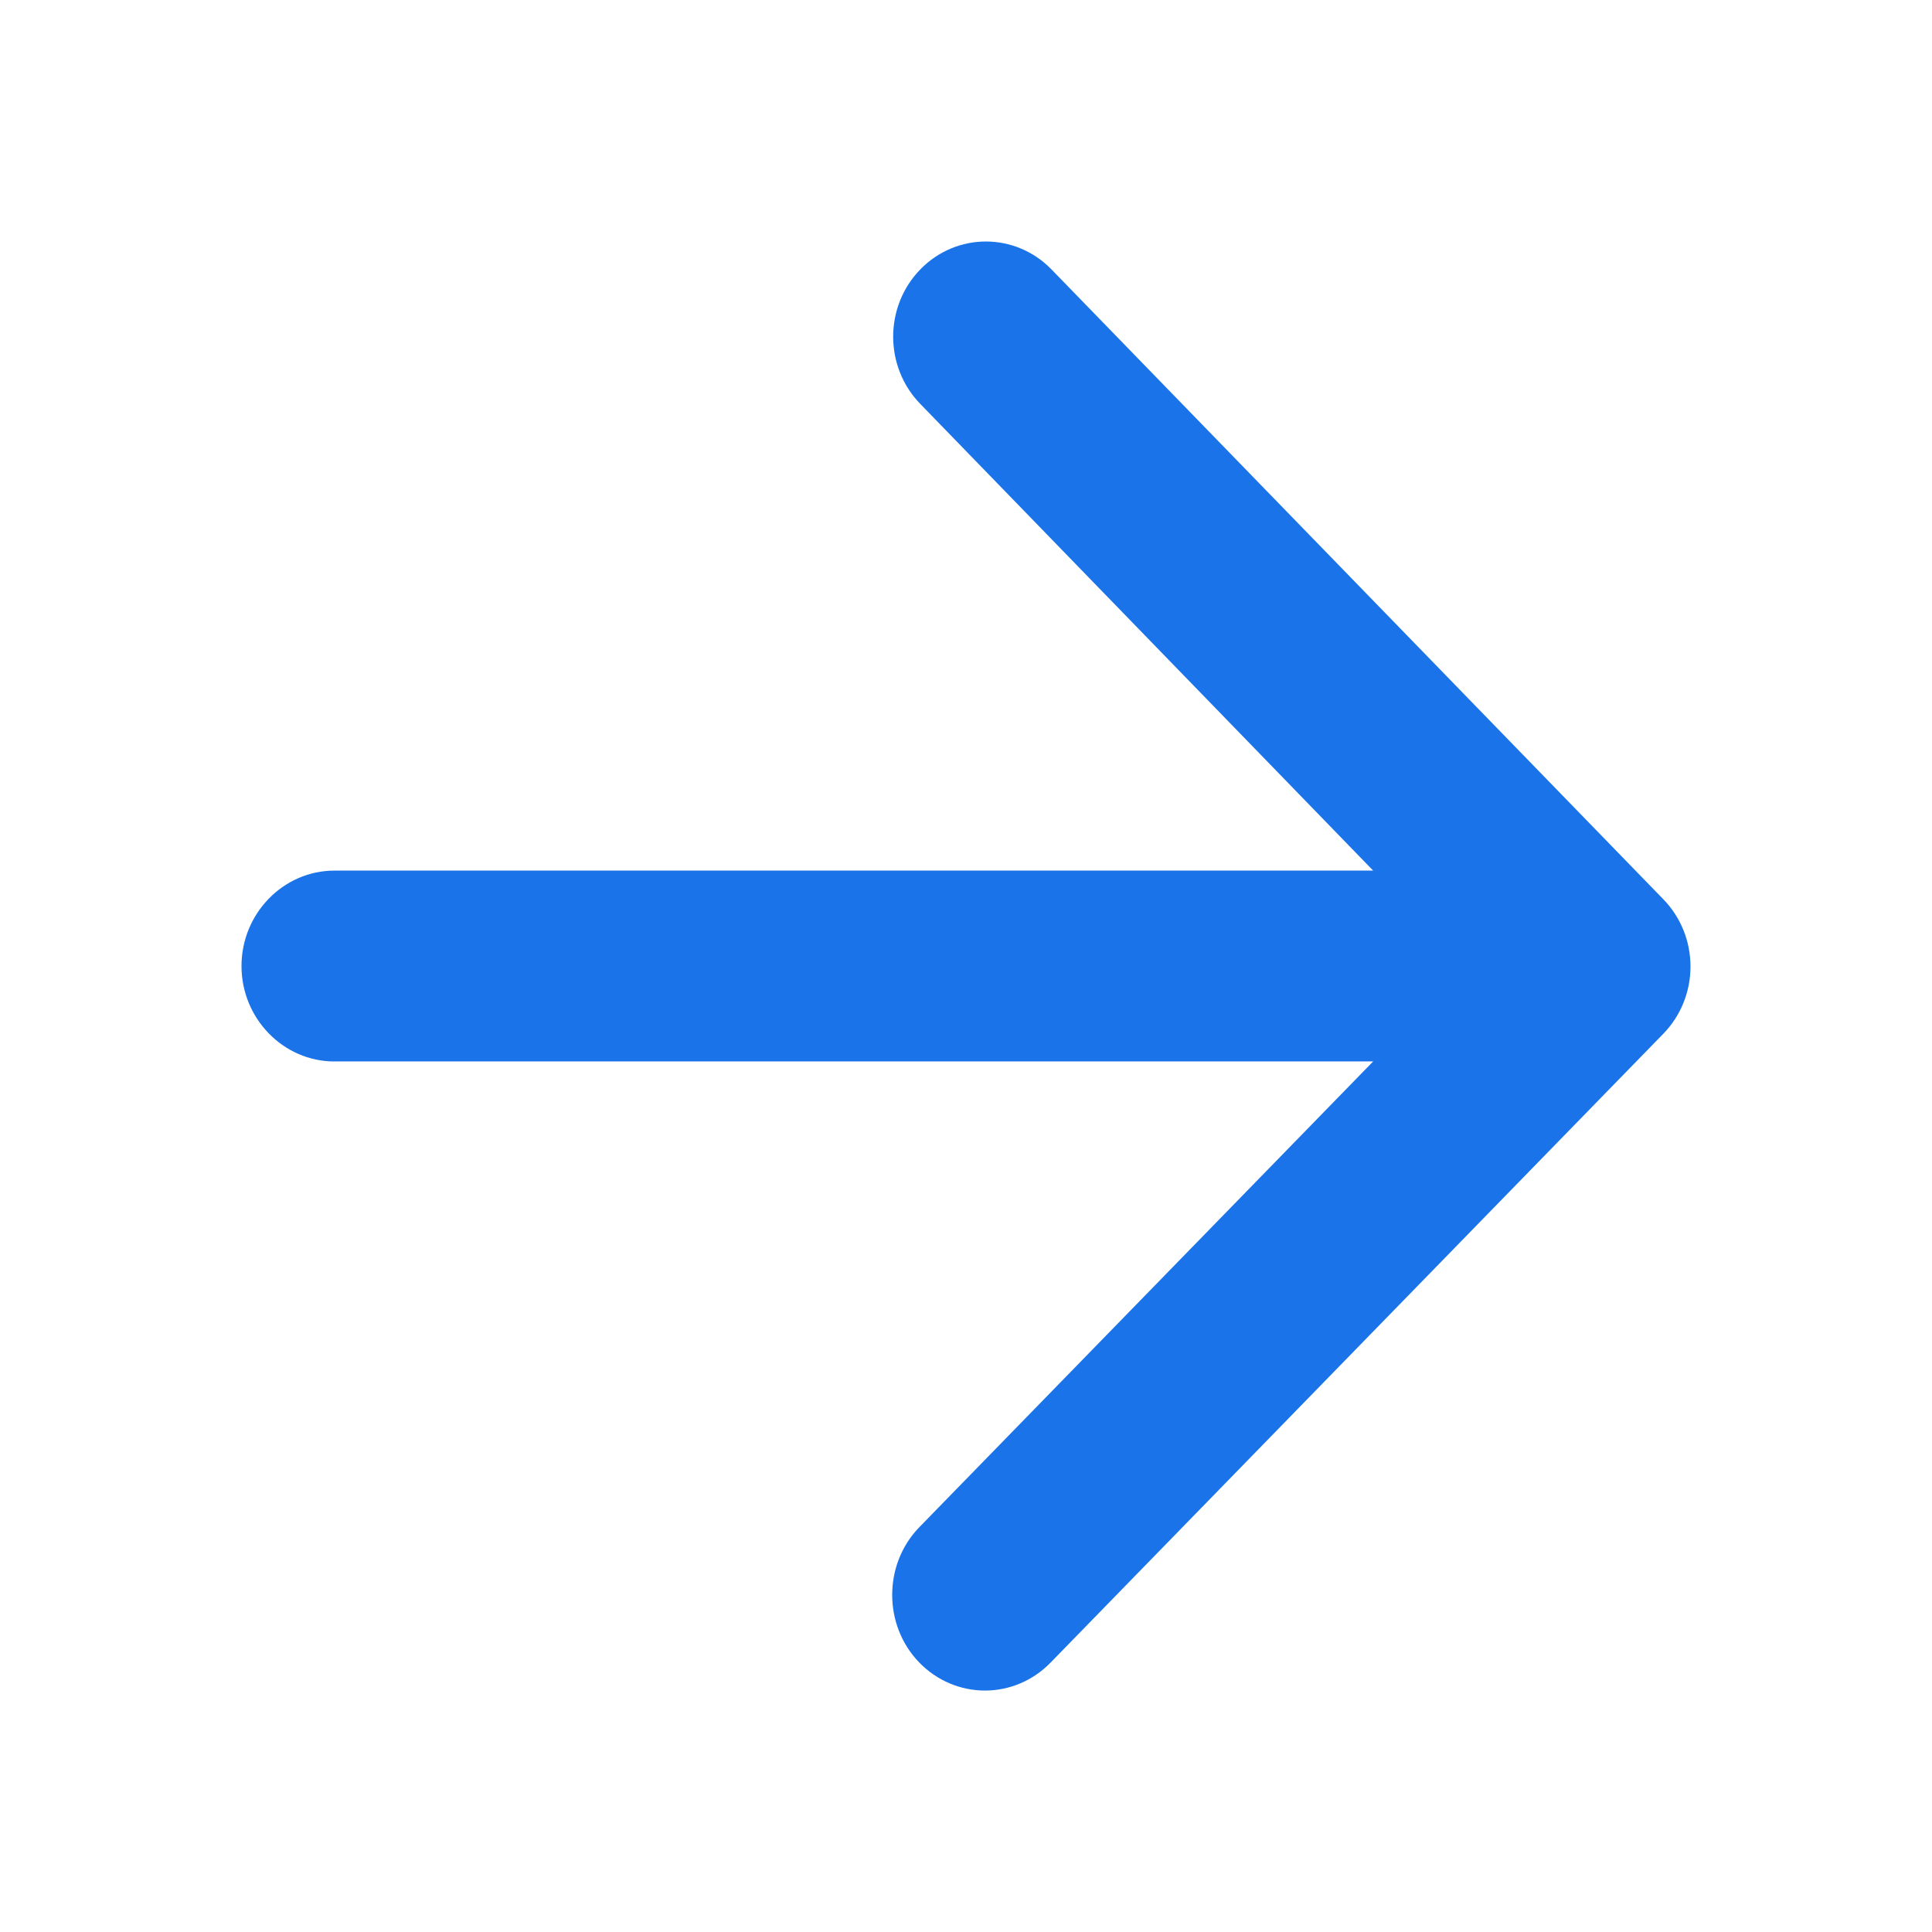
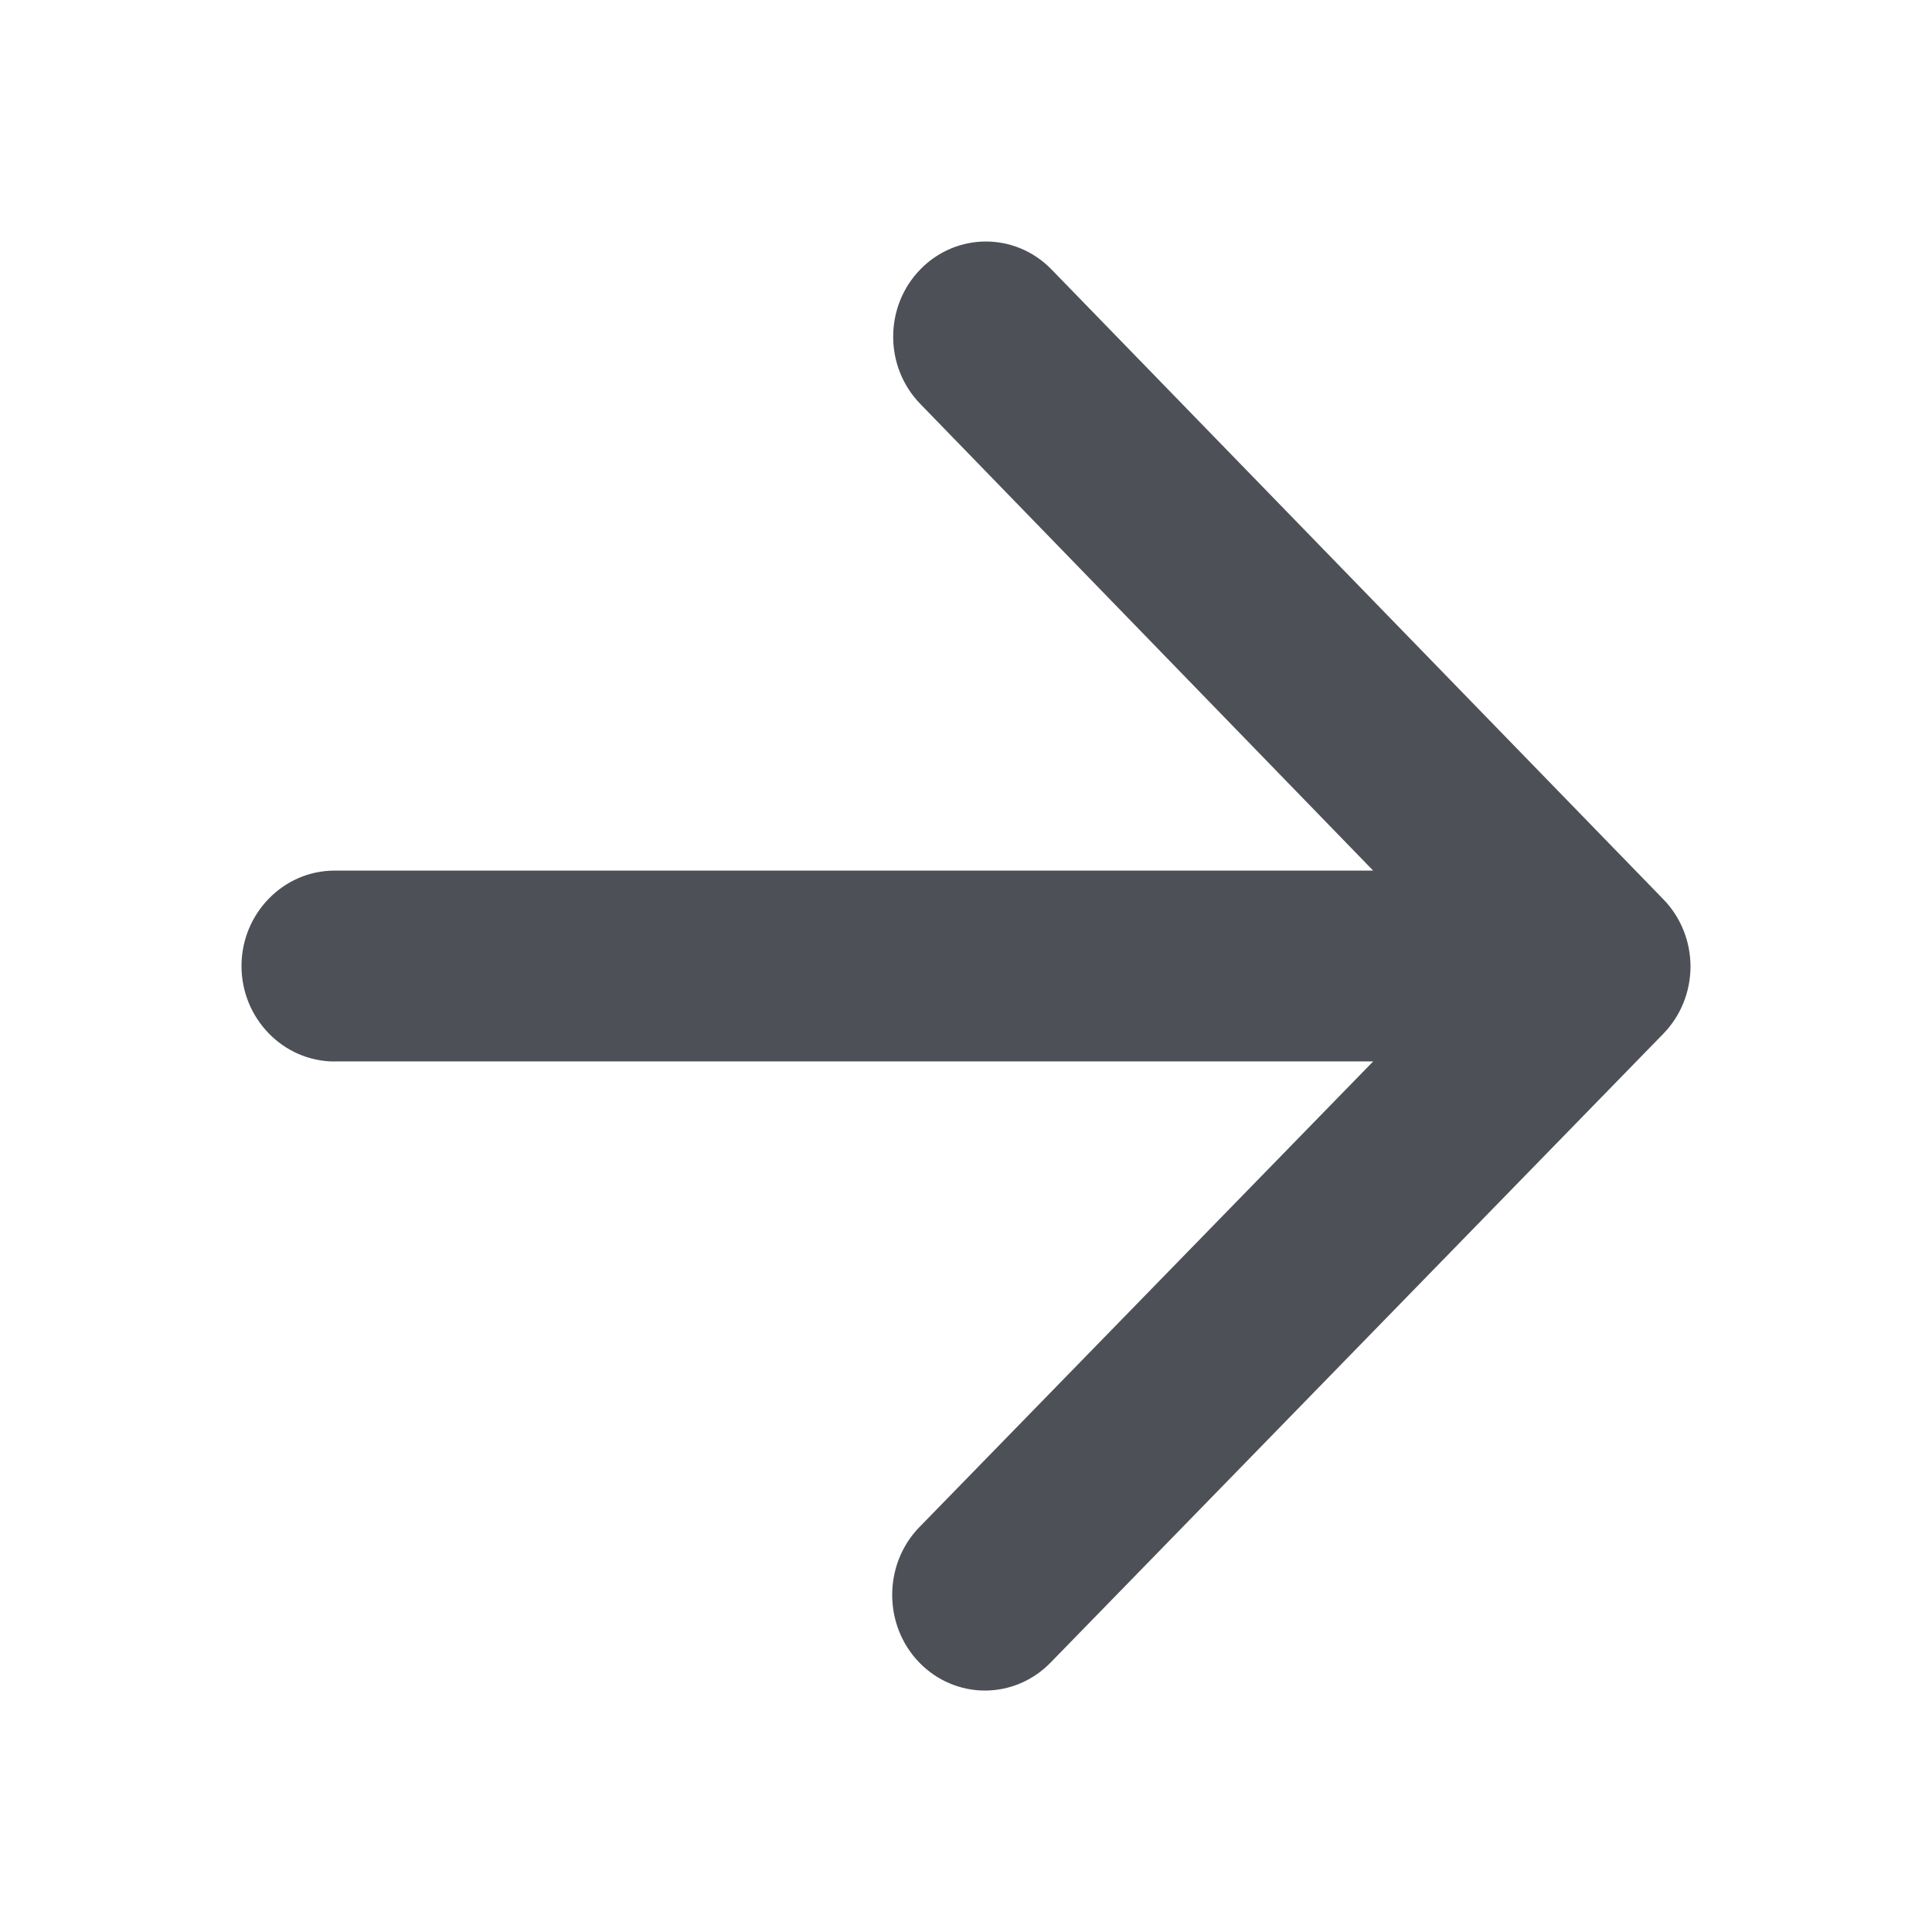
<svg xmlns="http://www.w3.org/2000/svg" width="48" height="48" viewBox="0 0 48 48" version="1.1" id="svg4">
  <defs id="defs8" />
-   <path d="M 8.31,26.371 H 34.116 L 22.842,37.941 c -0.901,0.925 -0.901,2.442 0,3.367 a 2.301,2.361 0 0 0 3.258,0 L 41.324,25.684 a 2.301,2.361 0 0 0 0,-3.343 L 26.123,6.693 A 2.303,2.364 0 1 0 22.865,10.036 L 34.116,21.63 H 8.31 c -1.271,0 -2.31,1.067 -2.31,2.371 0,1.304 1.04,2.371 2.31,2.371 z" id="path2" style="stroke-width:2.34;fill:#1a73e8;fill-opacity:1" />
+   <path d="M 8.31,26.371 H 34.116 L 22.842,37.941 c -0.901,0.925 -0.901,2.442 0,3.367 a 2.301,2.361 0 0 0 3.258,0 L 41.324,25.684 a 2.301,2.361 0 0 0 0,-3.343 L 26.123,6.693 A 2.303,2.364 0 1 0 22.865,10.036 L 34.116,21.63 H 8.31 c -1.271,0 -2.31,1.067 -2.31,2.371 0,1.304 1.04,2.371 2.31,2.371 z" id="path2" style="stroke-width:2.34;stroke:none;fill:#4d5157;fill-opacity:1" />
</svg>
